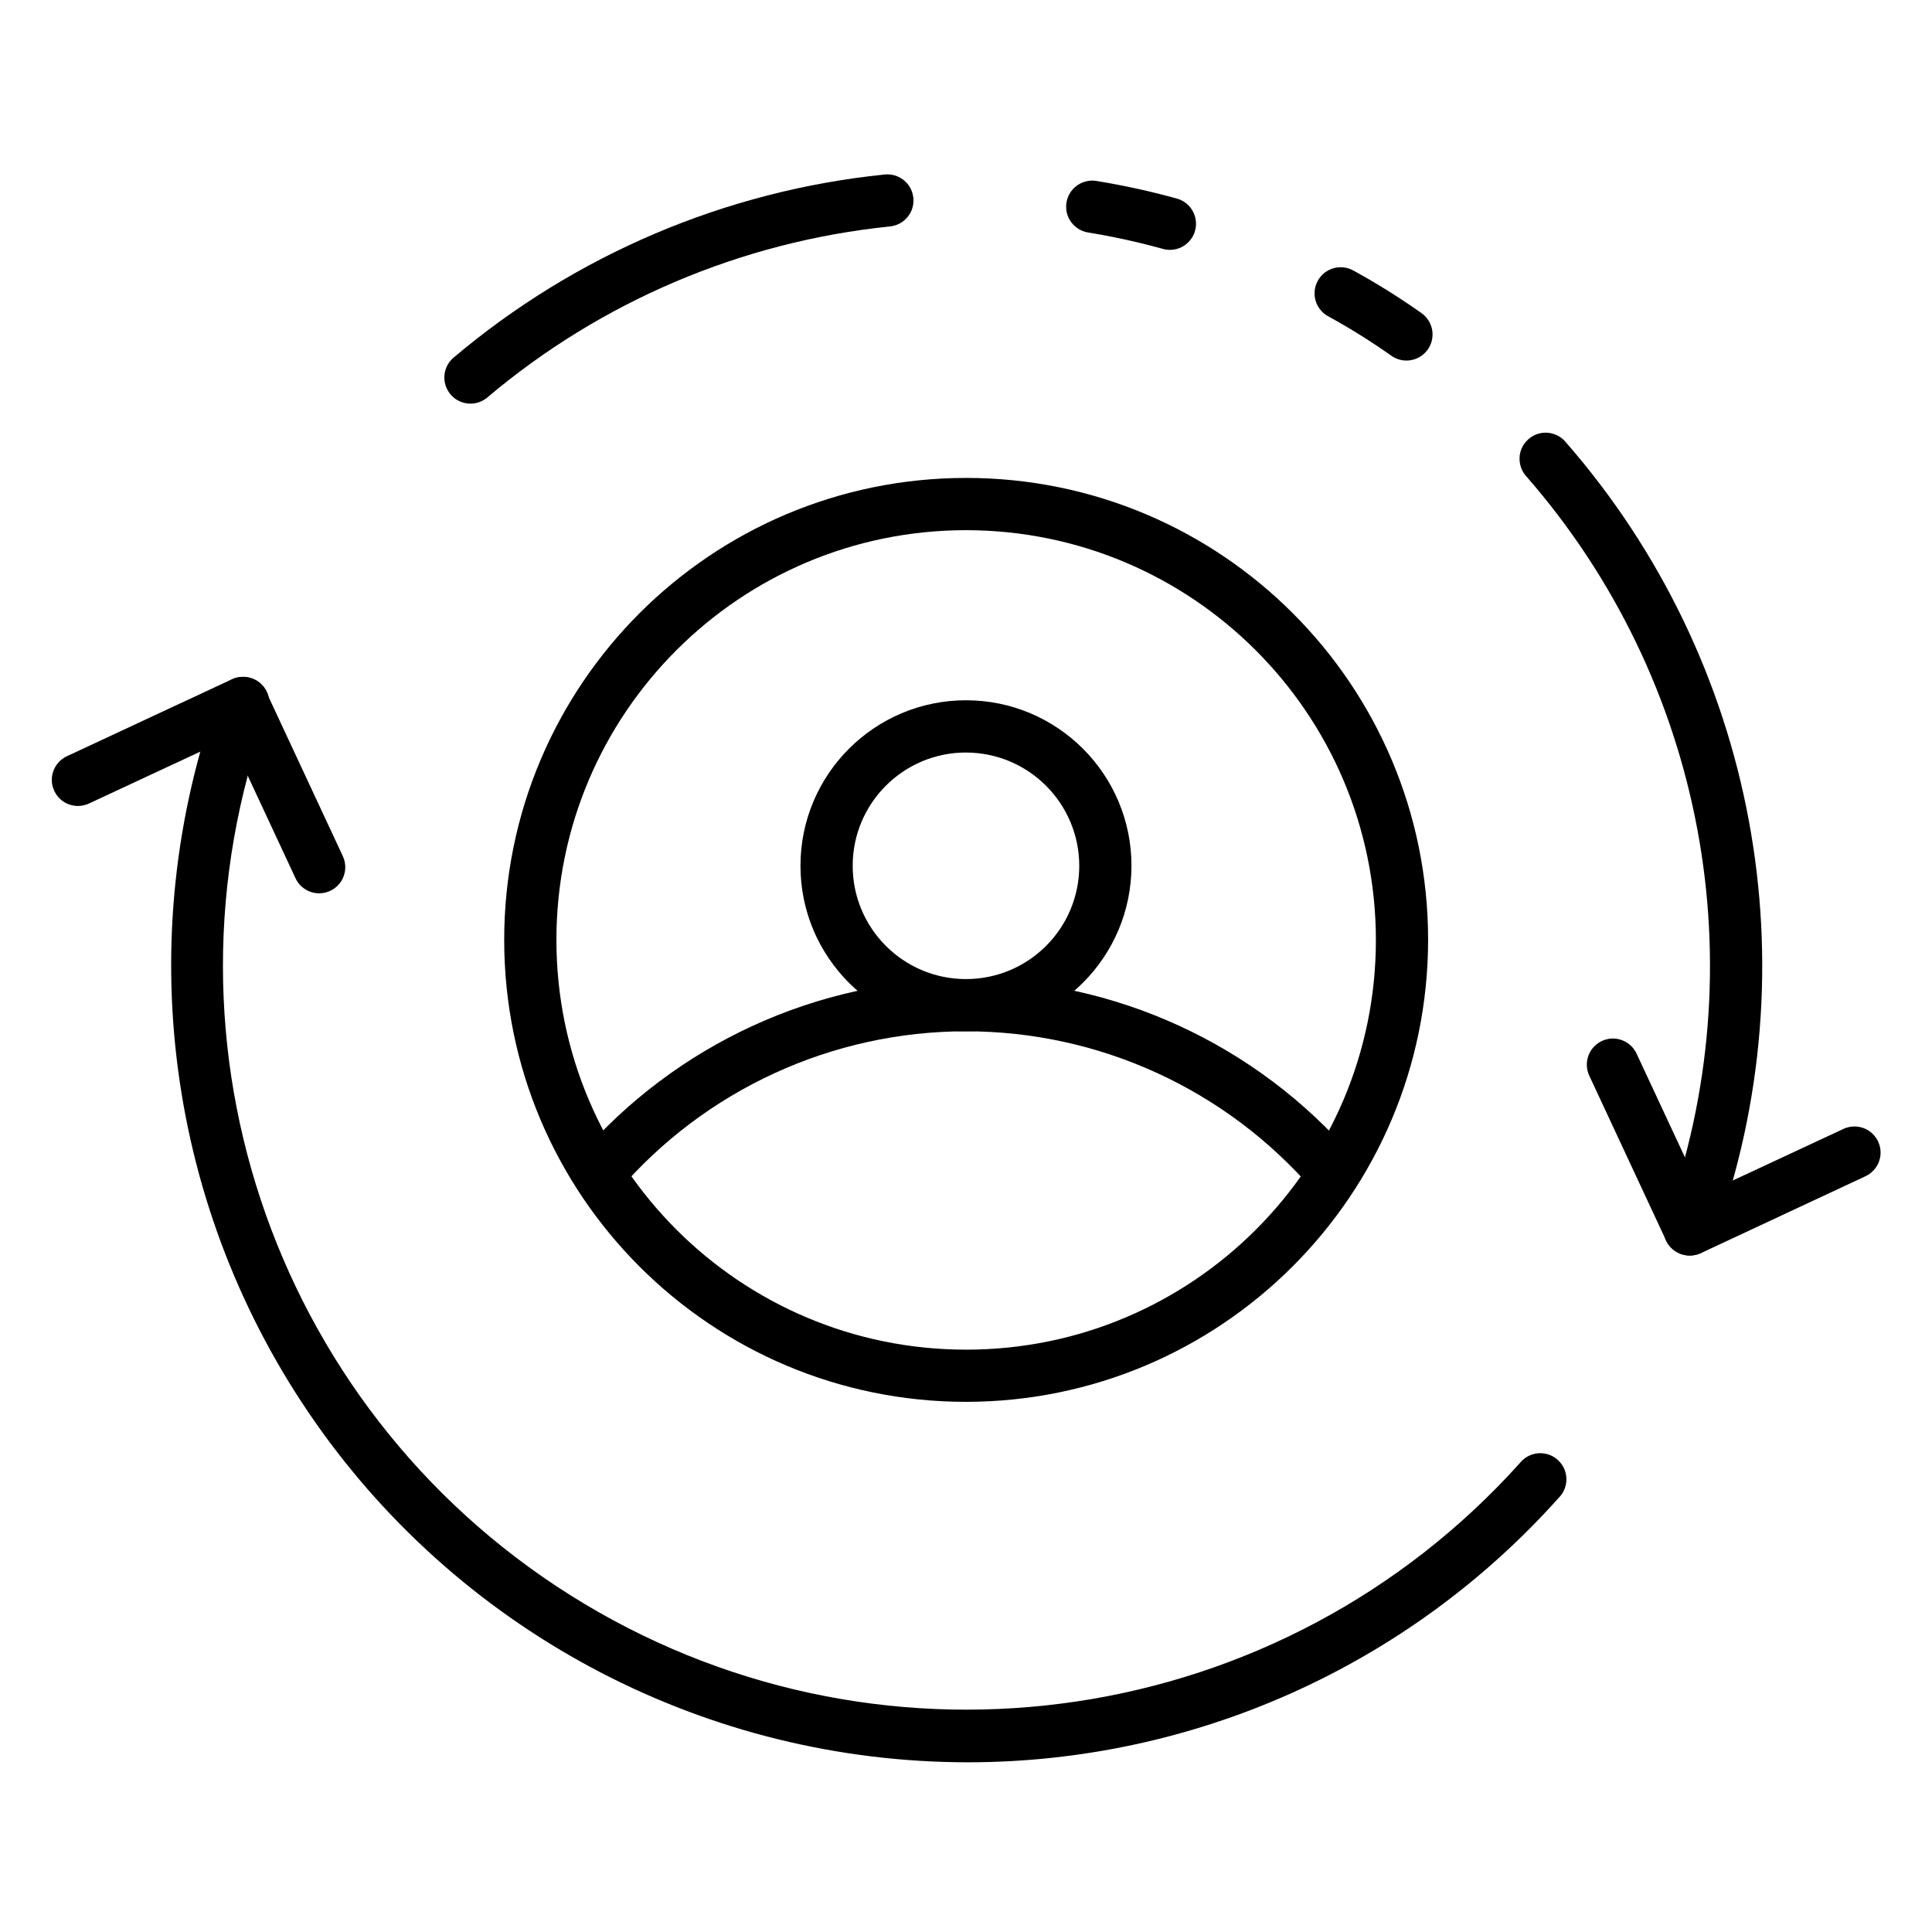
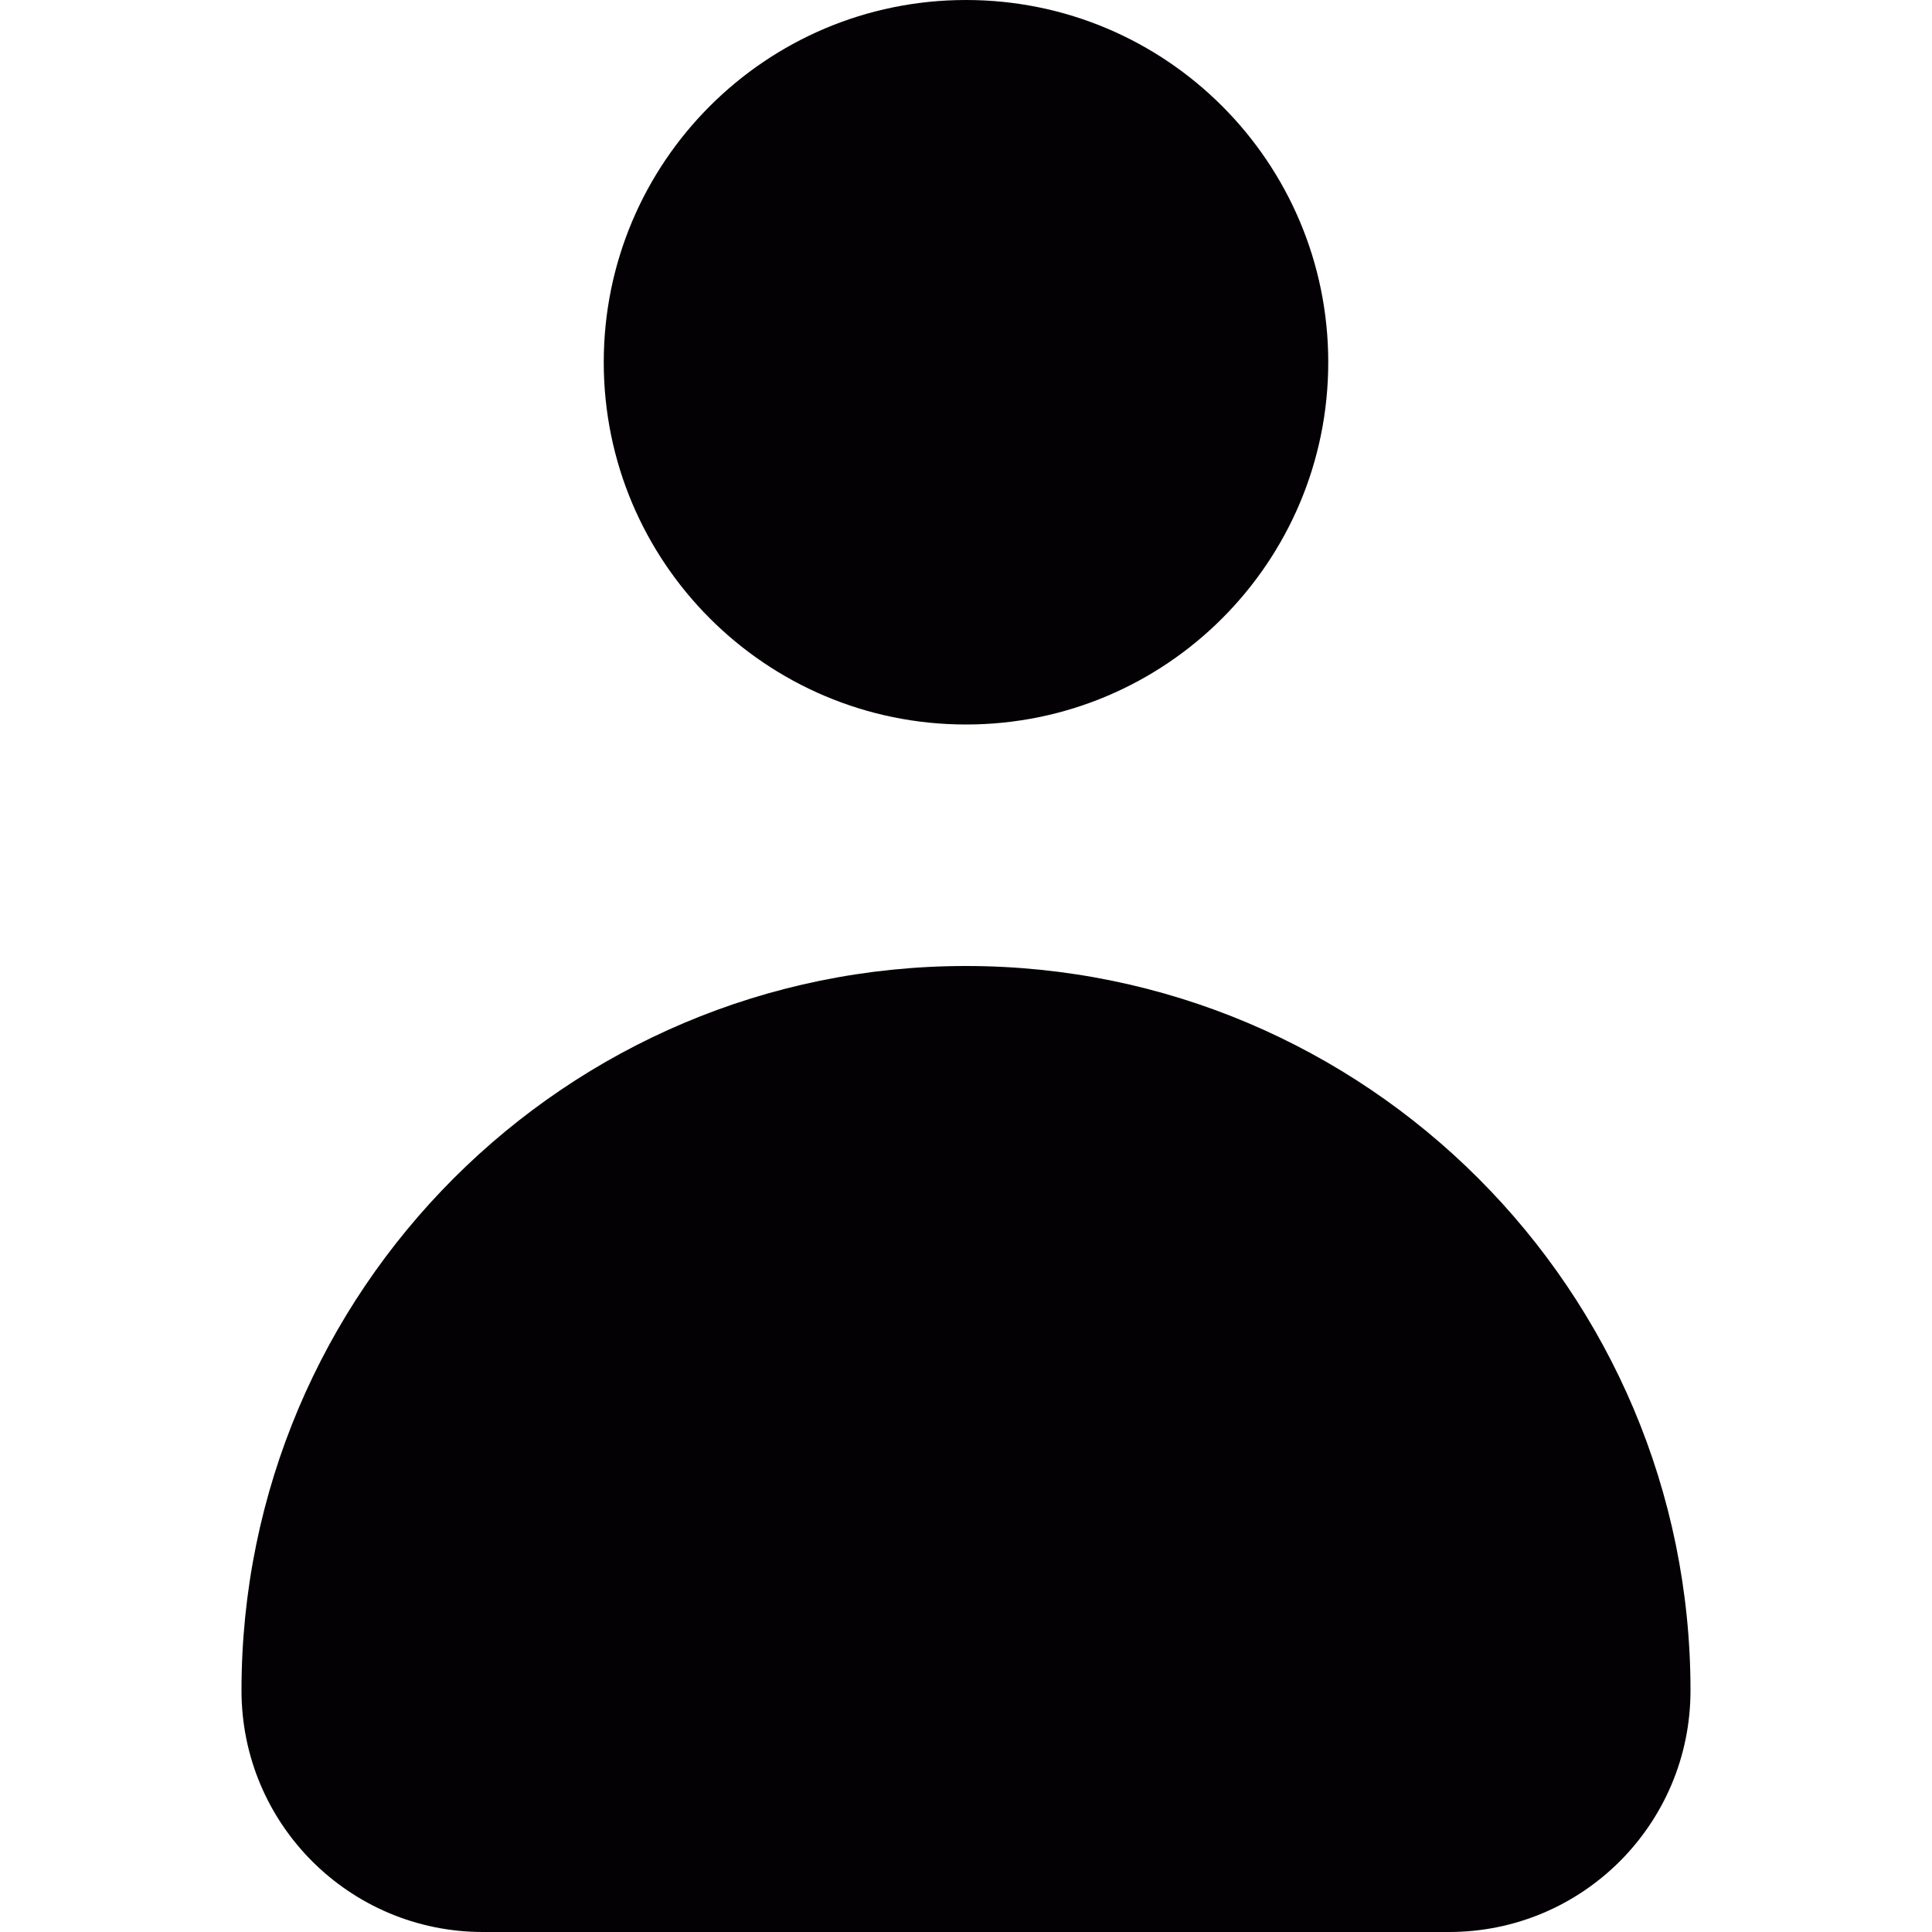
- <svg xmlns="http://www.w3.org/2000/svg" id="Icons" height="512" viewBox="0 0 74 74" width="512">
-   <path d="m37 53.694a17.694 17.694 0 1 1 17.7-17.694 17.714 17.714 0 0 1 -17.7 17.694zm0-33.387a15.694 15.694 0 1 0 15.7 15.693 15.711 15.711 0 0 0 -15.7-15.693z" />
-   <path d="m50.318 45.615a17.562 17.562 0 0 0 -26.636 0l-1.518-1.3a19.564 19.564 0 0 1 29.672 0z" />
-   <path d="m37 39.5a6.339 6.339 0 1 1 6.338-6.338 6.345 6.345 0 0 1 -6.338 6.338zm0-10.677a4.339 4.339 0 1 0 4.338 4.339 4.344 4.344 0 0 0 -4.338-4.338z" />
-   <path d="m37.085 67.5a30.531 30.531 0 0 1 -28.705-40.925 1 1 0 0 1 1.879.685 28.485 28.485 0 0 0 47.958 28.775 1 1 0 1 1 1.483 1.337 30.359 30.359 0 0 1 -22.615 10.128z" />
-   <path d="m53.869 13.81a.994.994 0 0 1 -.574-.182 25.048 25.048 0 0 0 -2.434-1.52 1 1 0 0 1 .957-1.756 26.742 26.742 0 0 1 2.627 1.64 1 1 0 0 1 -.576 1.818z" />
-   <path d="m18.021 15.46a1 1 0 0 1 -.645-1.765 30.354 30.354 0 0 1 16.491-7.009 1 1 0 1 1 .206 1.989 28.378 28.378 0 0 0 -15.409 6.55.994.994 0 0 1 -.643.235z" />
-   <path d="m44.811 9.57a.986.986 0 0 1 -.267-.036 27.145 27.145 0 0 0 -2.854-.627 1 1 0 1 1 .32-1.974 28.955 28.955 0 0 1 3.066.673 1 1 0 0 1 -.265 1.964z" />
-   <path d="m64.72 48.09a.976.976 0 0 1 -.342-.061 1 1 0 0 1 -.6-1.281 28.514 28.514 0 0 0 -5.314-28.5 1 1 0 1 1 1.507-1.314 30.51 30.51 0 0 1 5.686 30.5 1 1 0 0 1 -.937.656z" />
-   <path d="m64.721 48.088a1 1 0 0 1 -.907-.577l-2.931-6.287a1 1 0 1 1 1.812-.845l2.509 5.38 5.381-2.508a1 1 0 1 1 .845 1.812l-6.287 2.937a.994.994 0 0 1 -.422.088z" />
-   <path d="m12.226 34.216a1 1 0 0 1 -.907-.577l-2.508-5.381-5.381 2.508a1 1 0 1 1 -.845-1.812l6.287-2.931a1 1 0 0 1 1.329.484l2.931 6.287a1 1 0 0 1 -.906 1.422z" />
+ <svg xmlns="http://www.w3.org/2000/svg" version="1.1" id="Capa_1" x="0px" y="0px" viewBox="0 0 32 32" style="enable-background:new 0 0 32 32;" xml:space="preserve">
+   <g>
+     <g id="user">
+       <g>
+         <path style="fill:#030104;" d="M16,16C9.375,16,4,21.375,4,28c0,2.211,1.789,4,4,4h16c2.211,0,4-1.789,4-4     C28,21.375,22.625,16,16,16z" />
+         <circle style="fill:#030104;" cx="16" cy="6" r="6" />
+       </g>
+     </g>
+   </g>
+   <g>
+ </g>
+   <g>
+ </g>
+   <g>
+ </g>
+   <g>
+ </g>
+   <g>
+ </g>
+   <g>
+ </g>
+   <g>
+ </g>
+   <g>
+ </g>
+   <g>
+ </g>
+   <g>
+ </g>
+   <g>
+ </g>
+   <g>
+ </g>
+   <g>
+ </g>
+   <g>
+ </g>
+   <g>
+ </g>
</svg>
